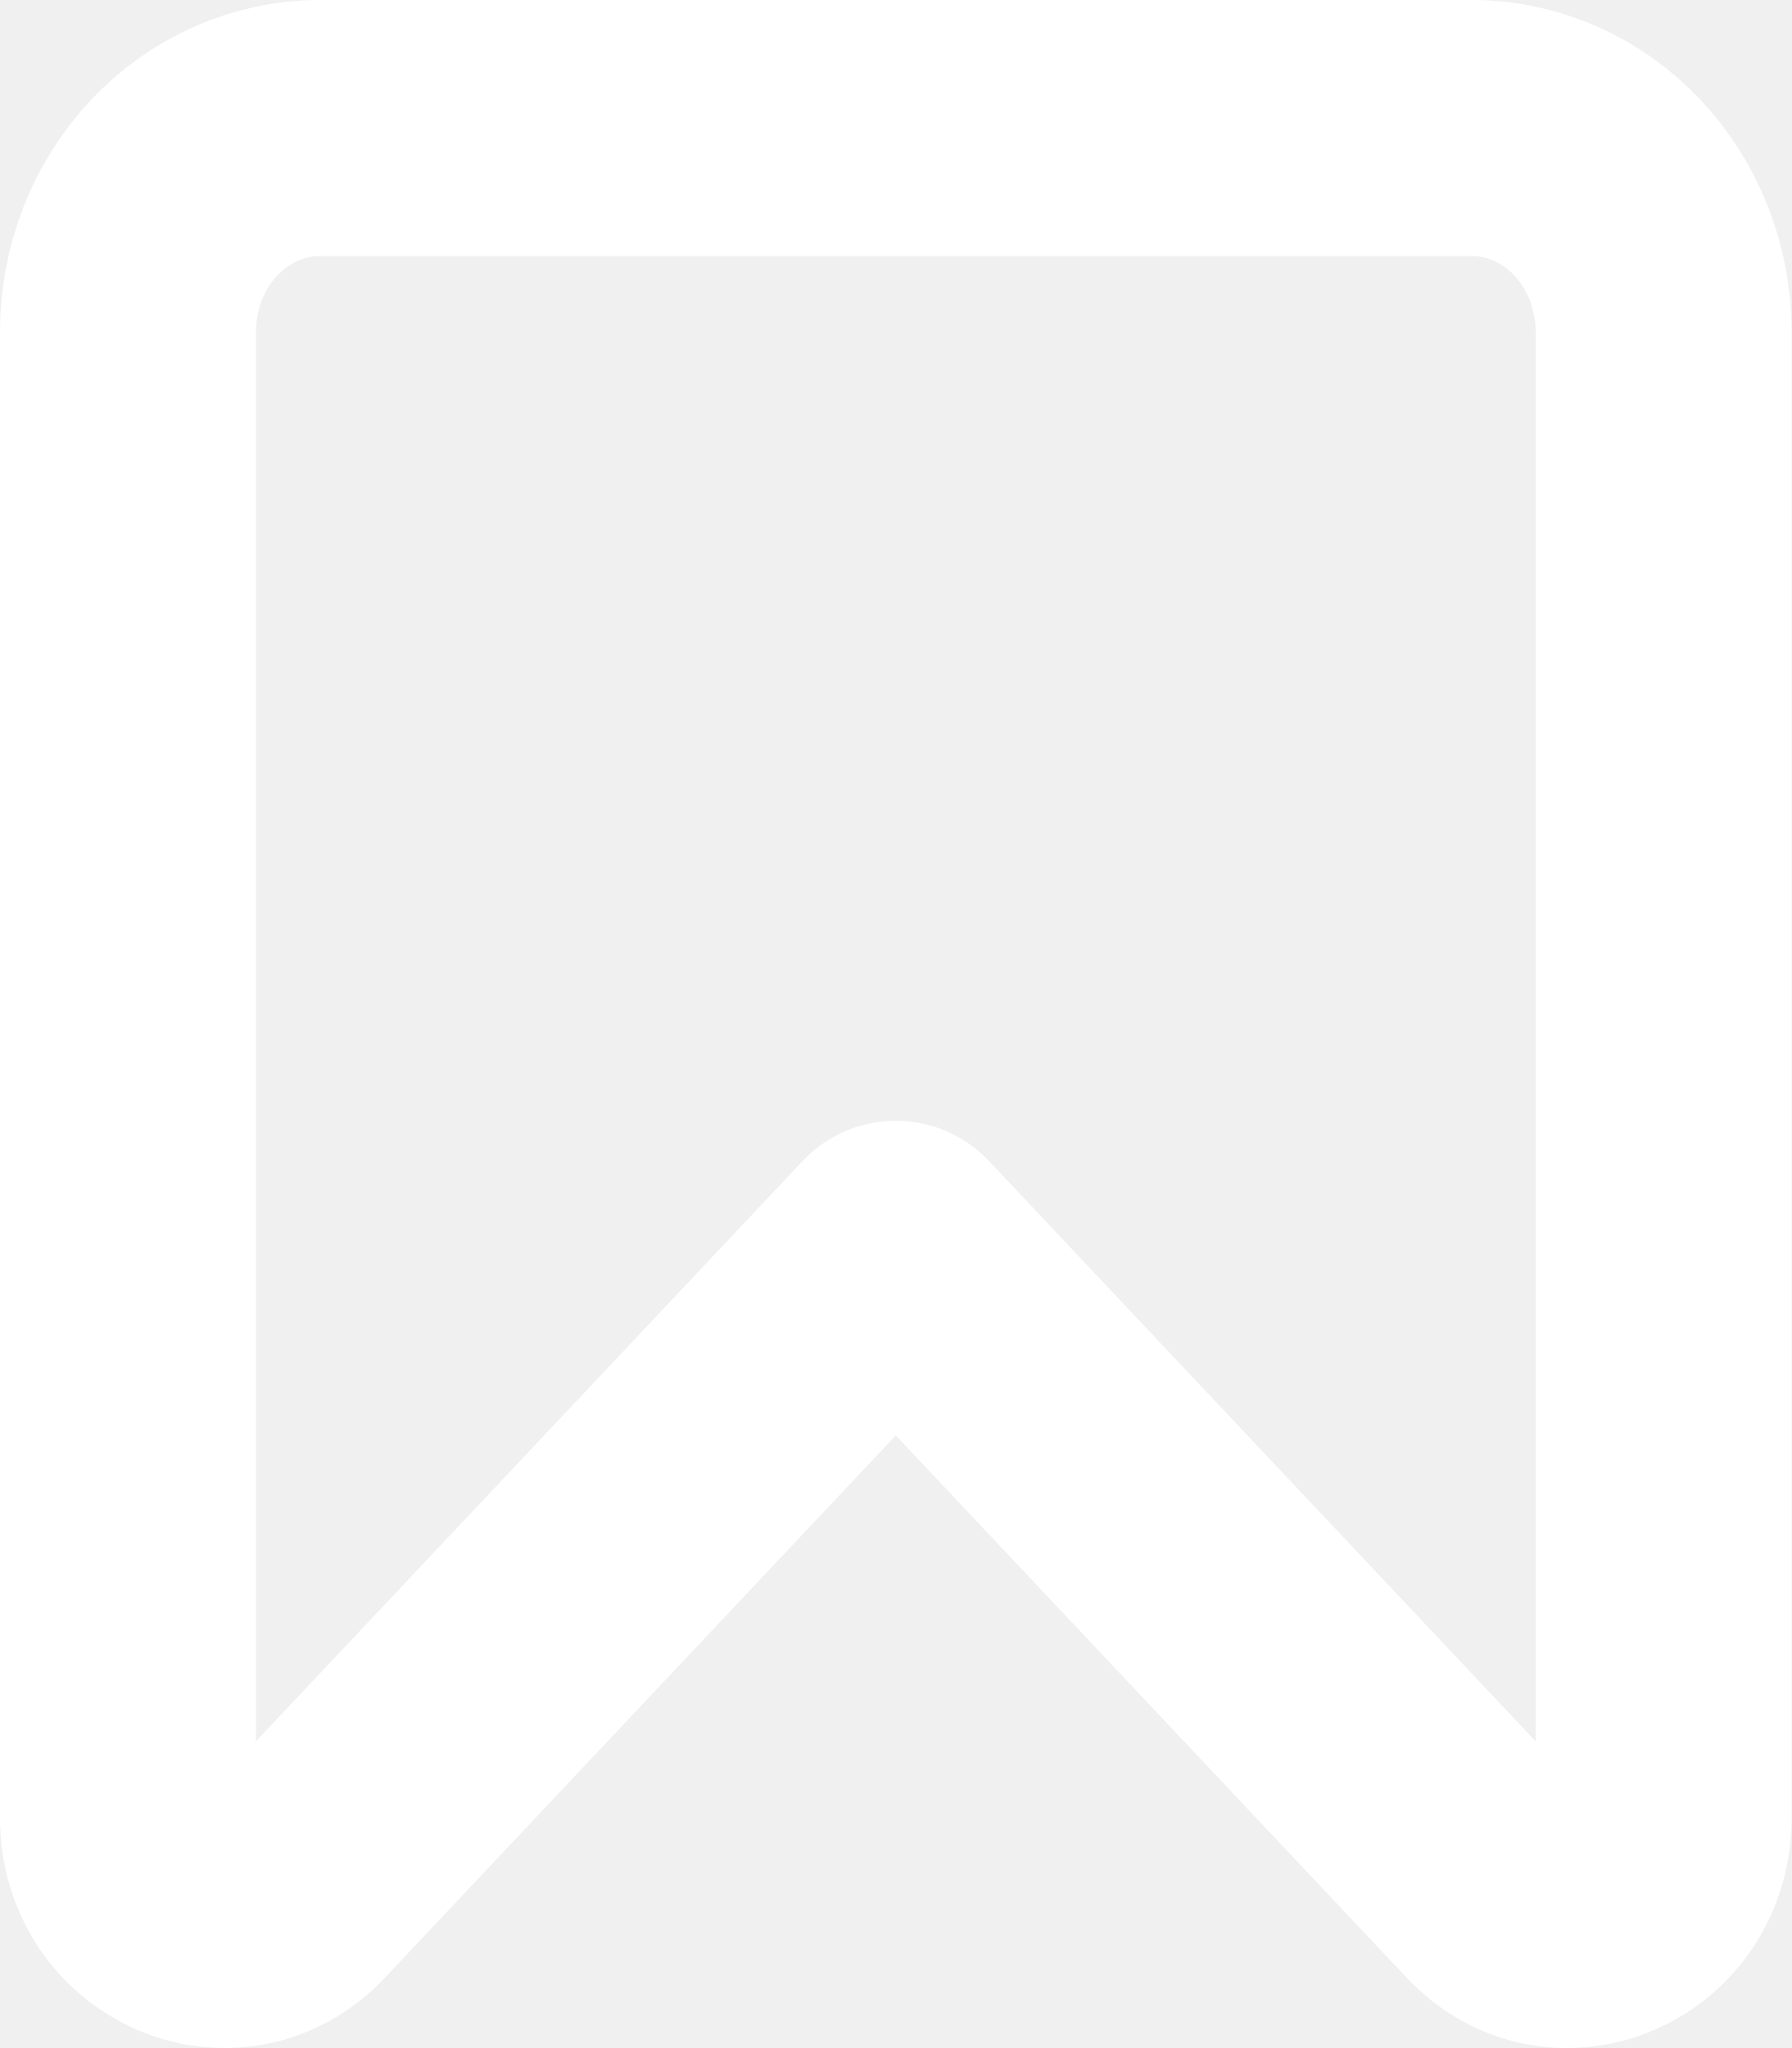
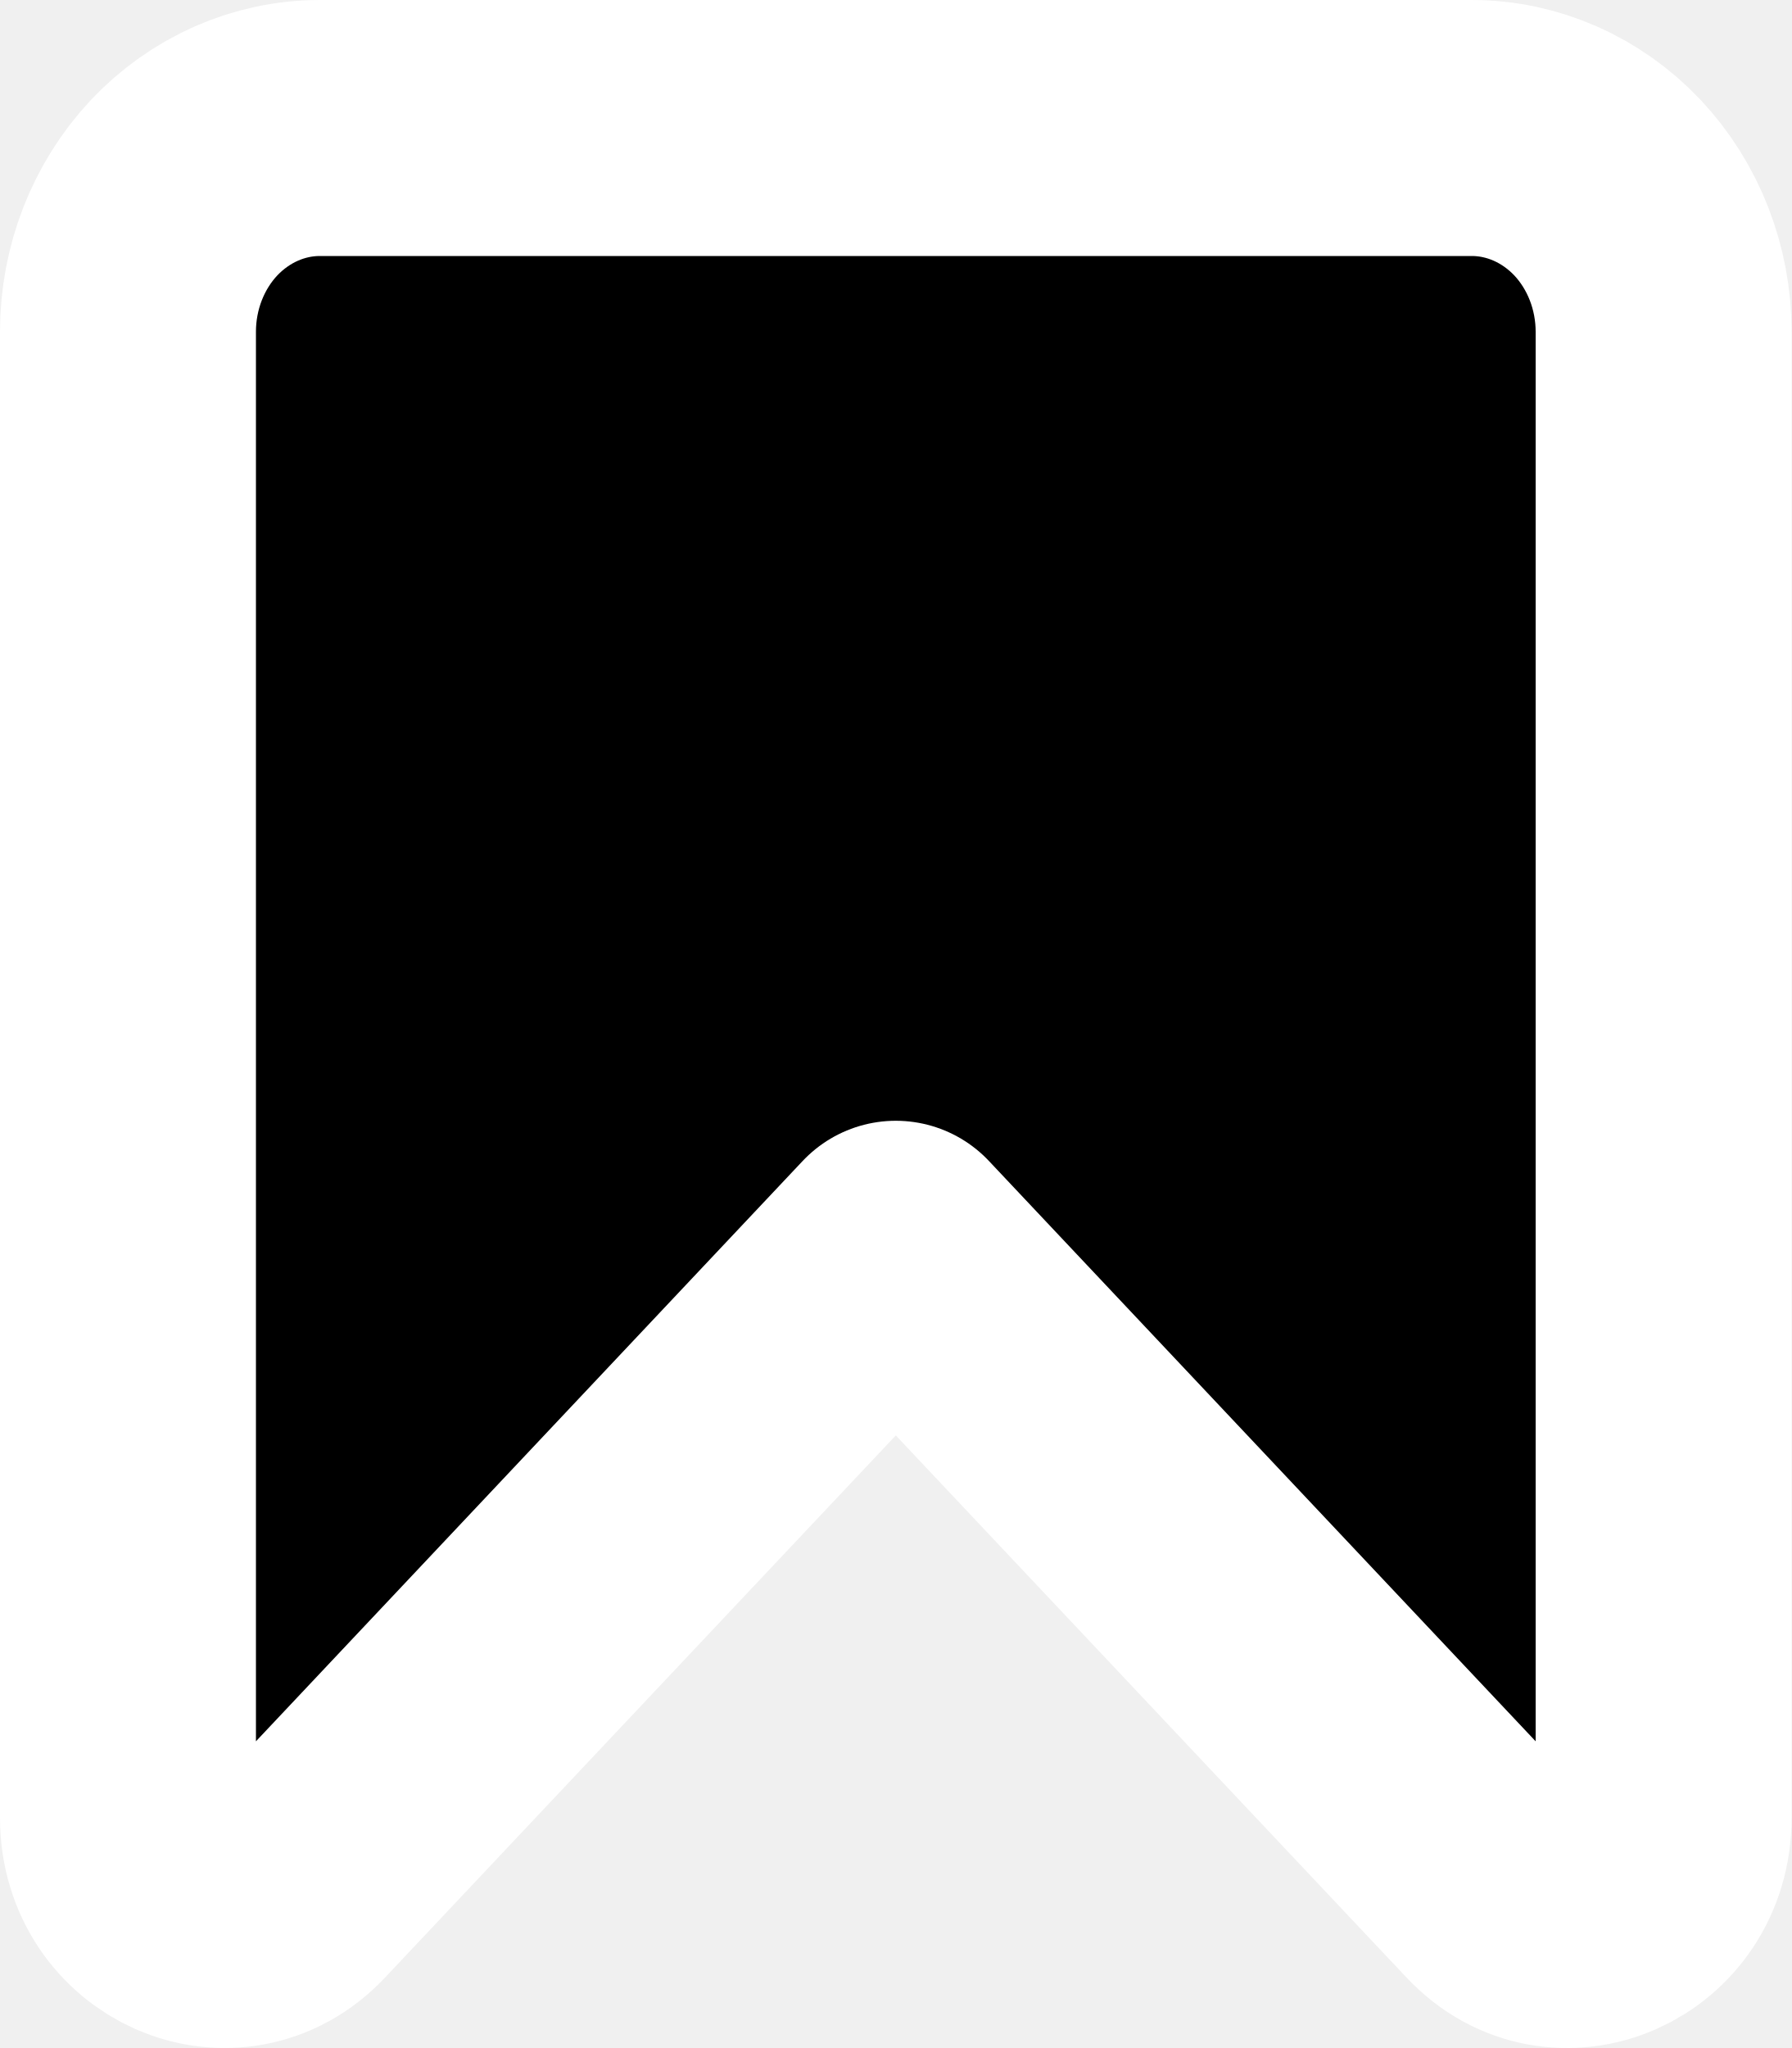
- <svg xmlns="http://www.w3.org/2000/svg" width="14" height="16" viewBox="0 0 14 16" fill="none">
+ <svg xmlns="http://www.w3.org/2000/svg" width="14" height="16" viewBox="0 0 14 16">
  <path d="M1 2.592V14.202C1 14.911 1.808 15.267 2.28 14.765L7 9.756L11.72 14.765C12.192 15.267 13 14.912 13 14.202V2.592C13 2.17 12.842 1.765 12.561 1.466C12.279 1.168 11.898 1 11.5 1H2.5C2.102 1 1.721 1.168 1.439 1.466C1.158 1.765 1 2.17 1 2.592Z" stroke="white" stroke-width="2" stroke-linecap="round" stroke-linejoin="round" />
</svg>
